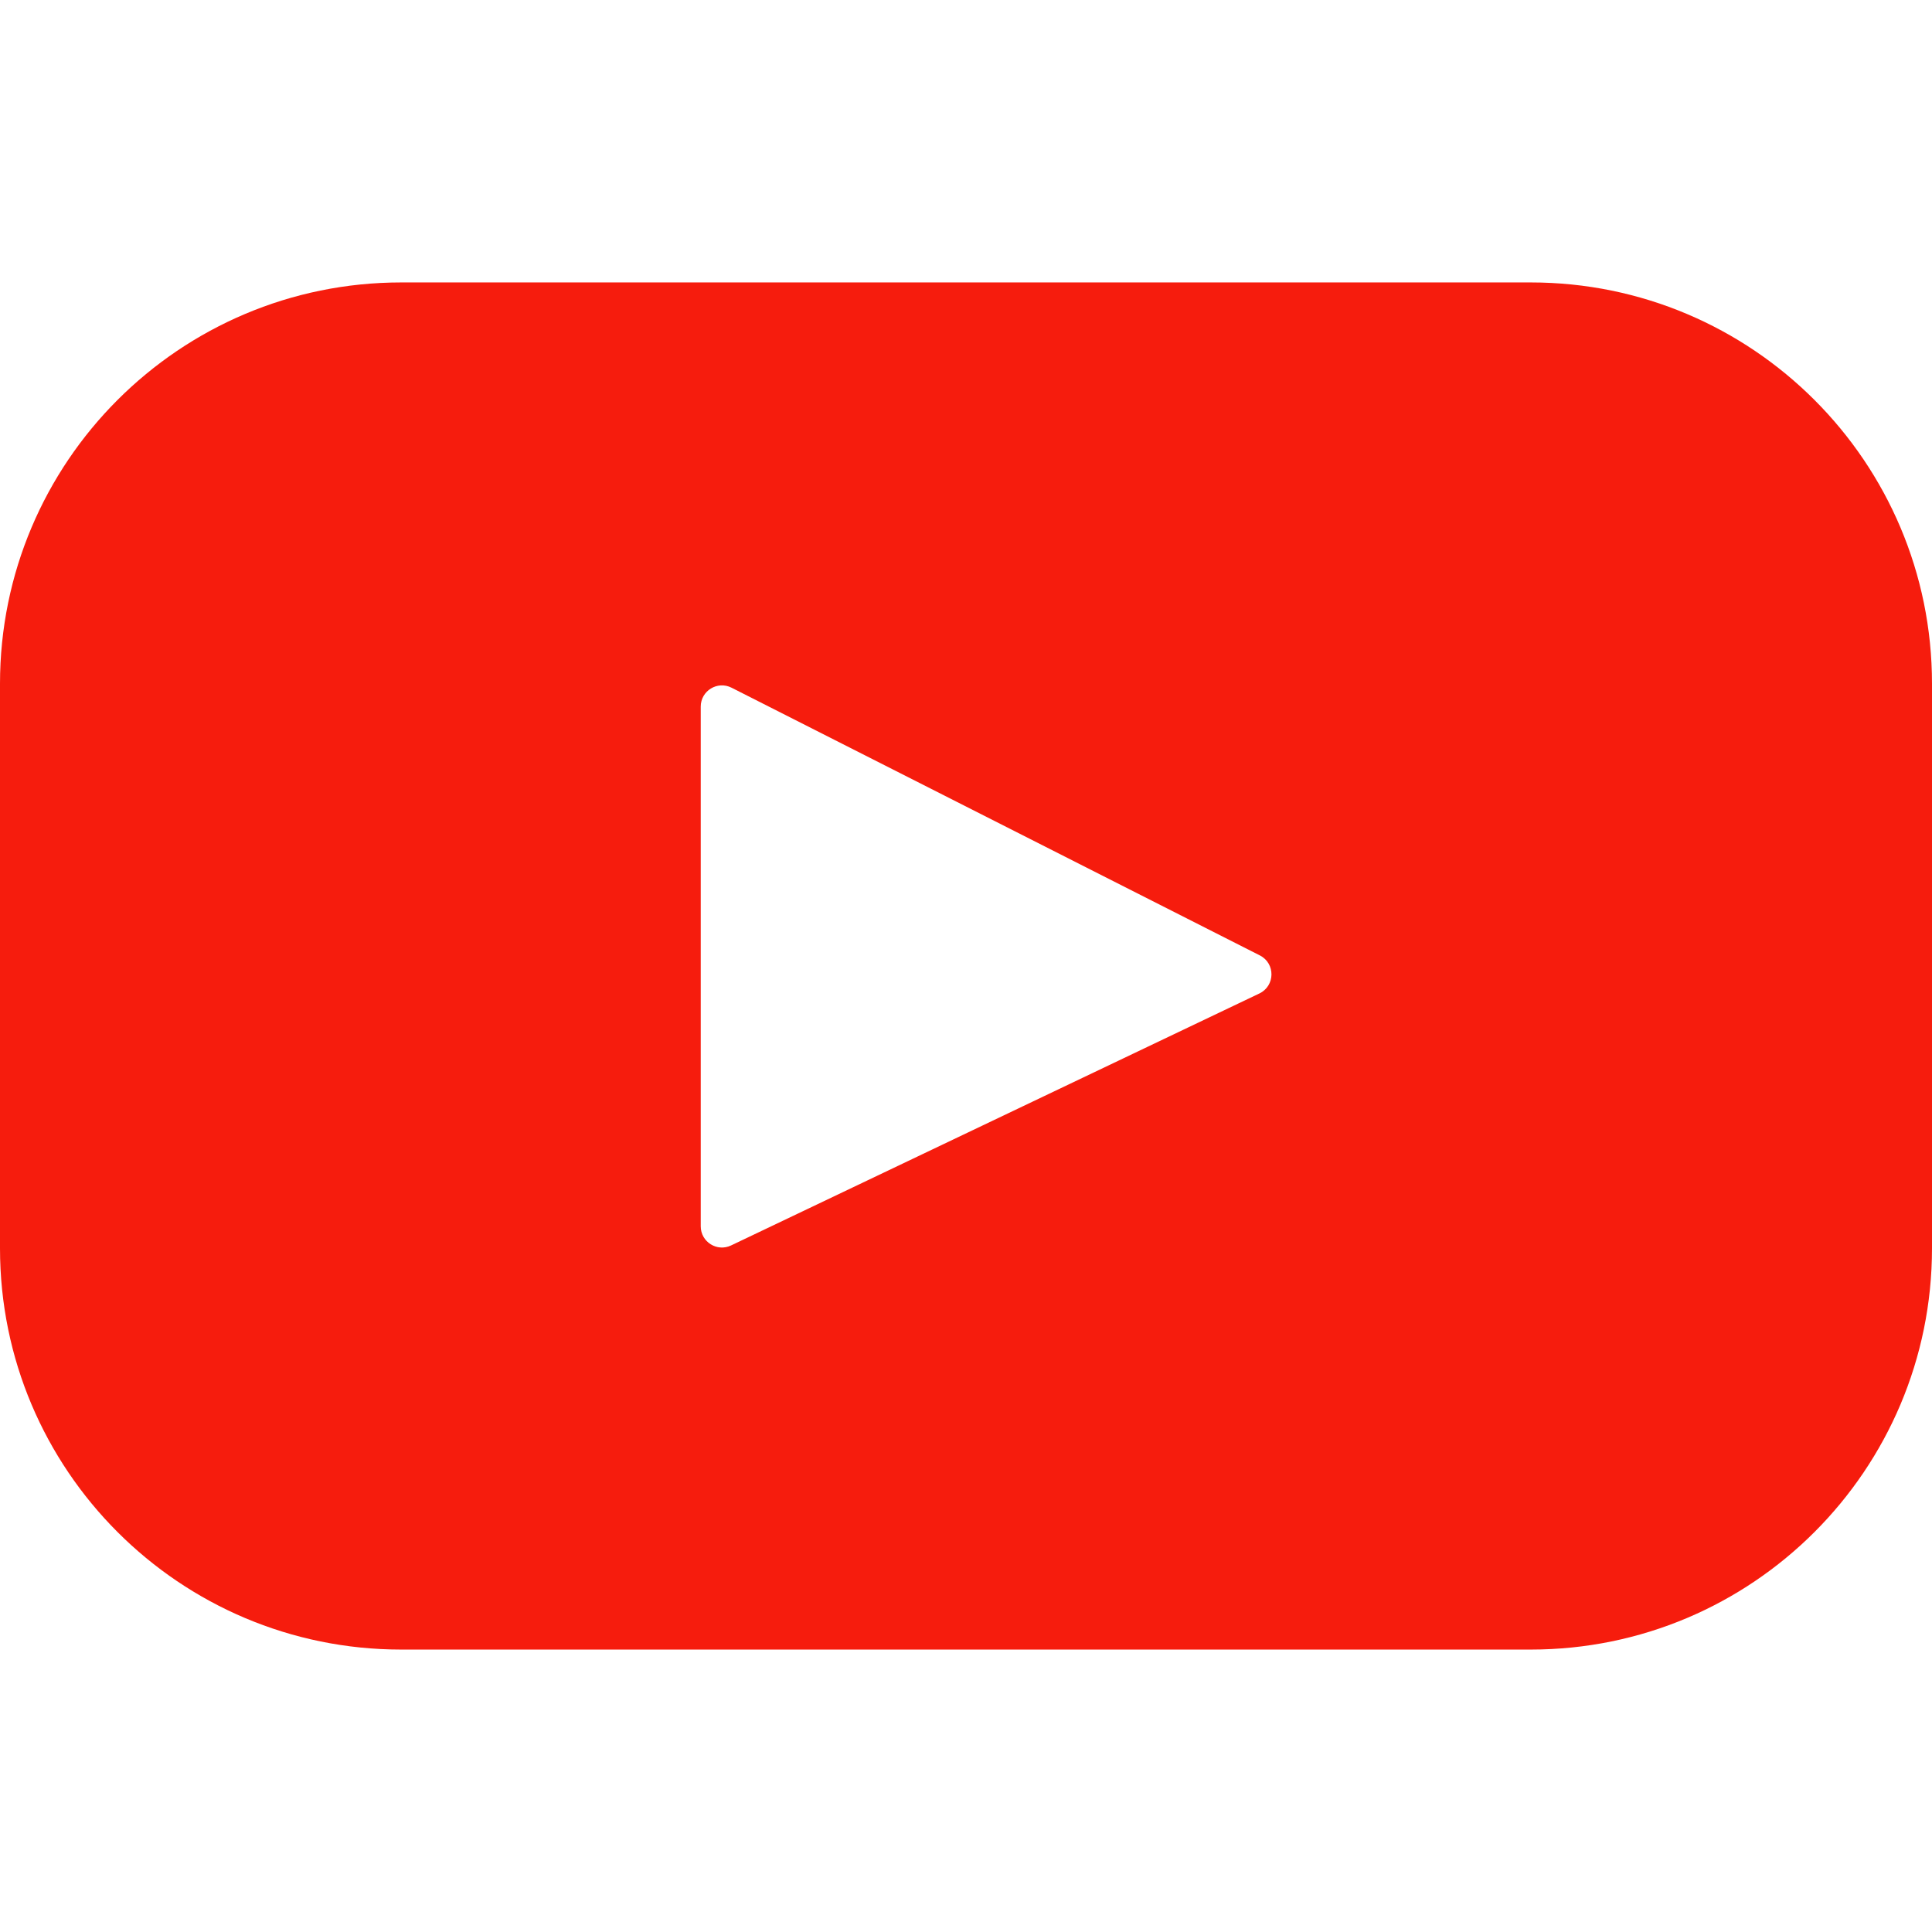
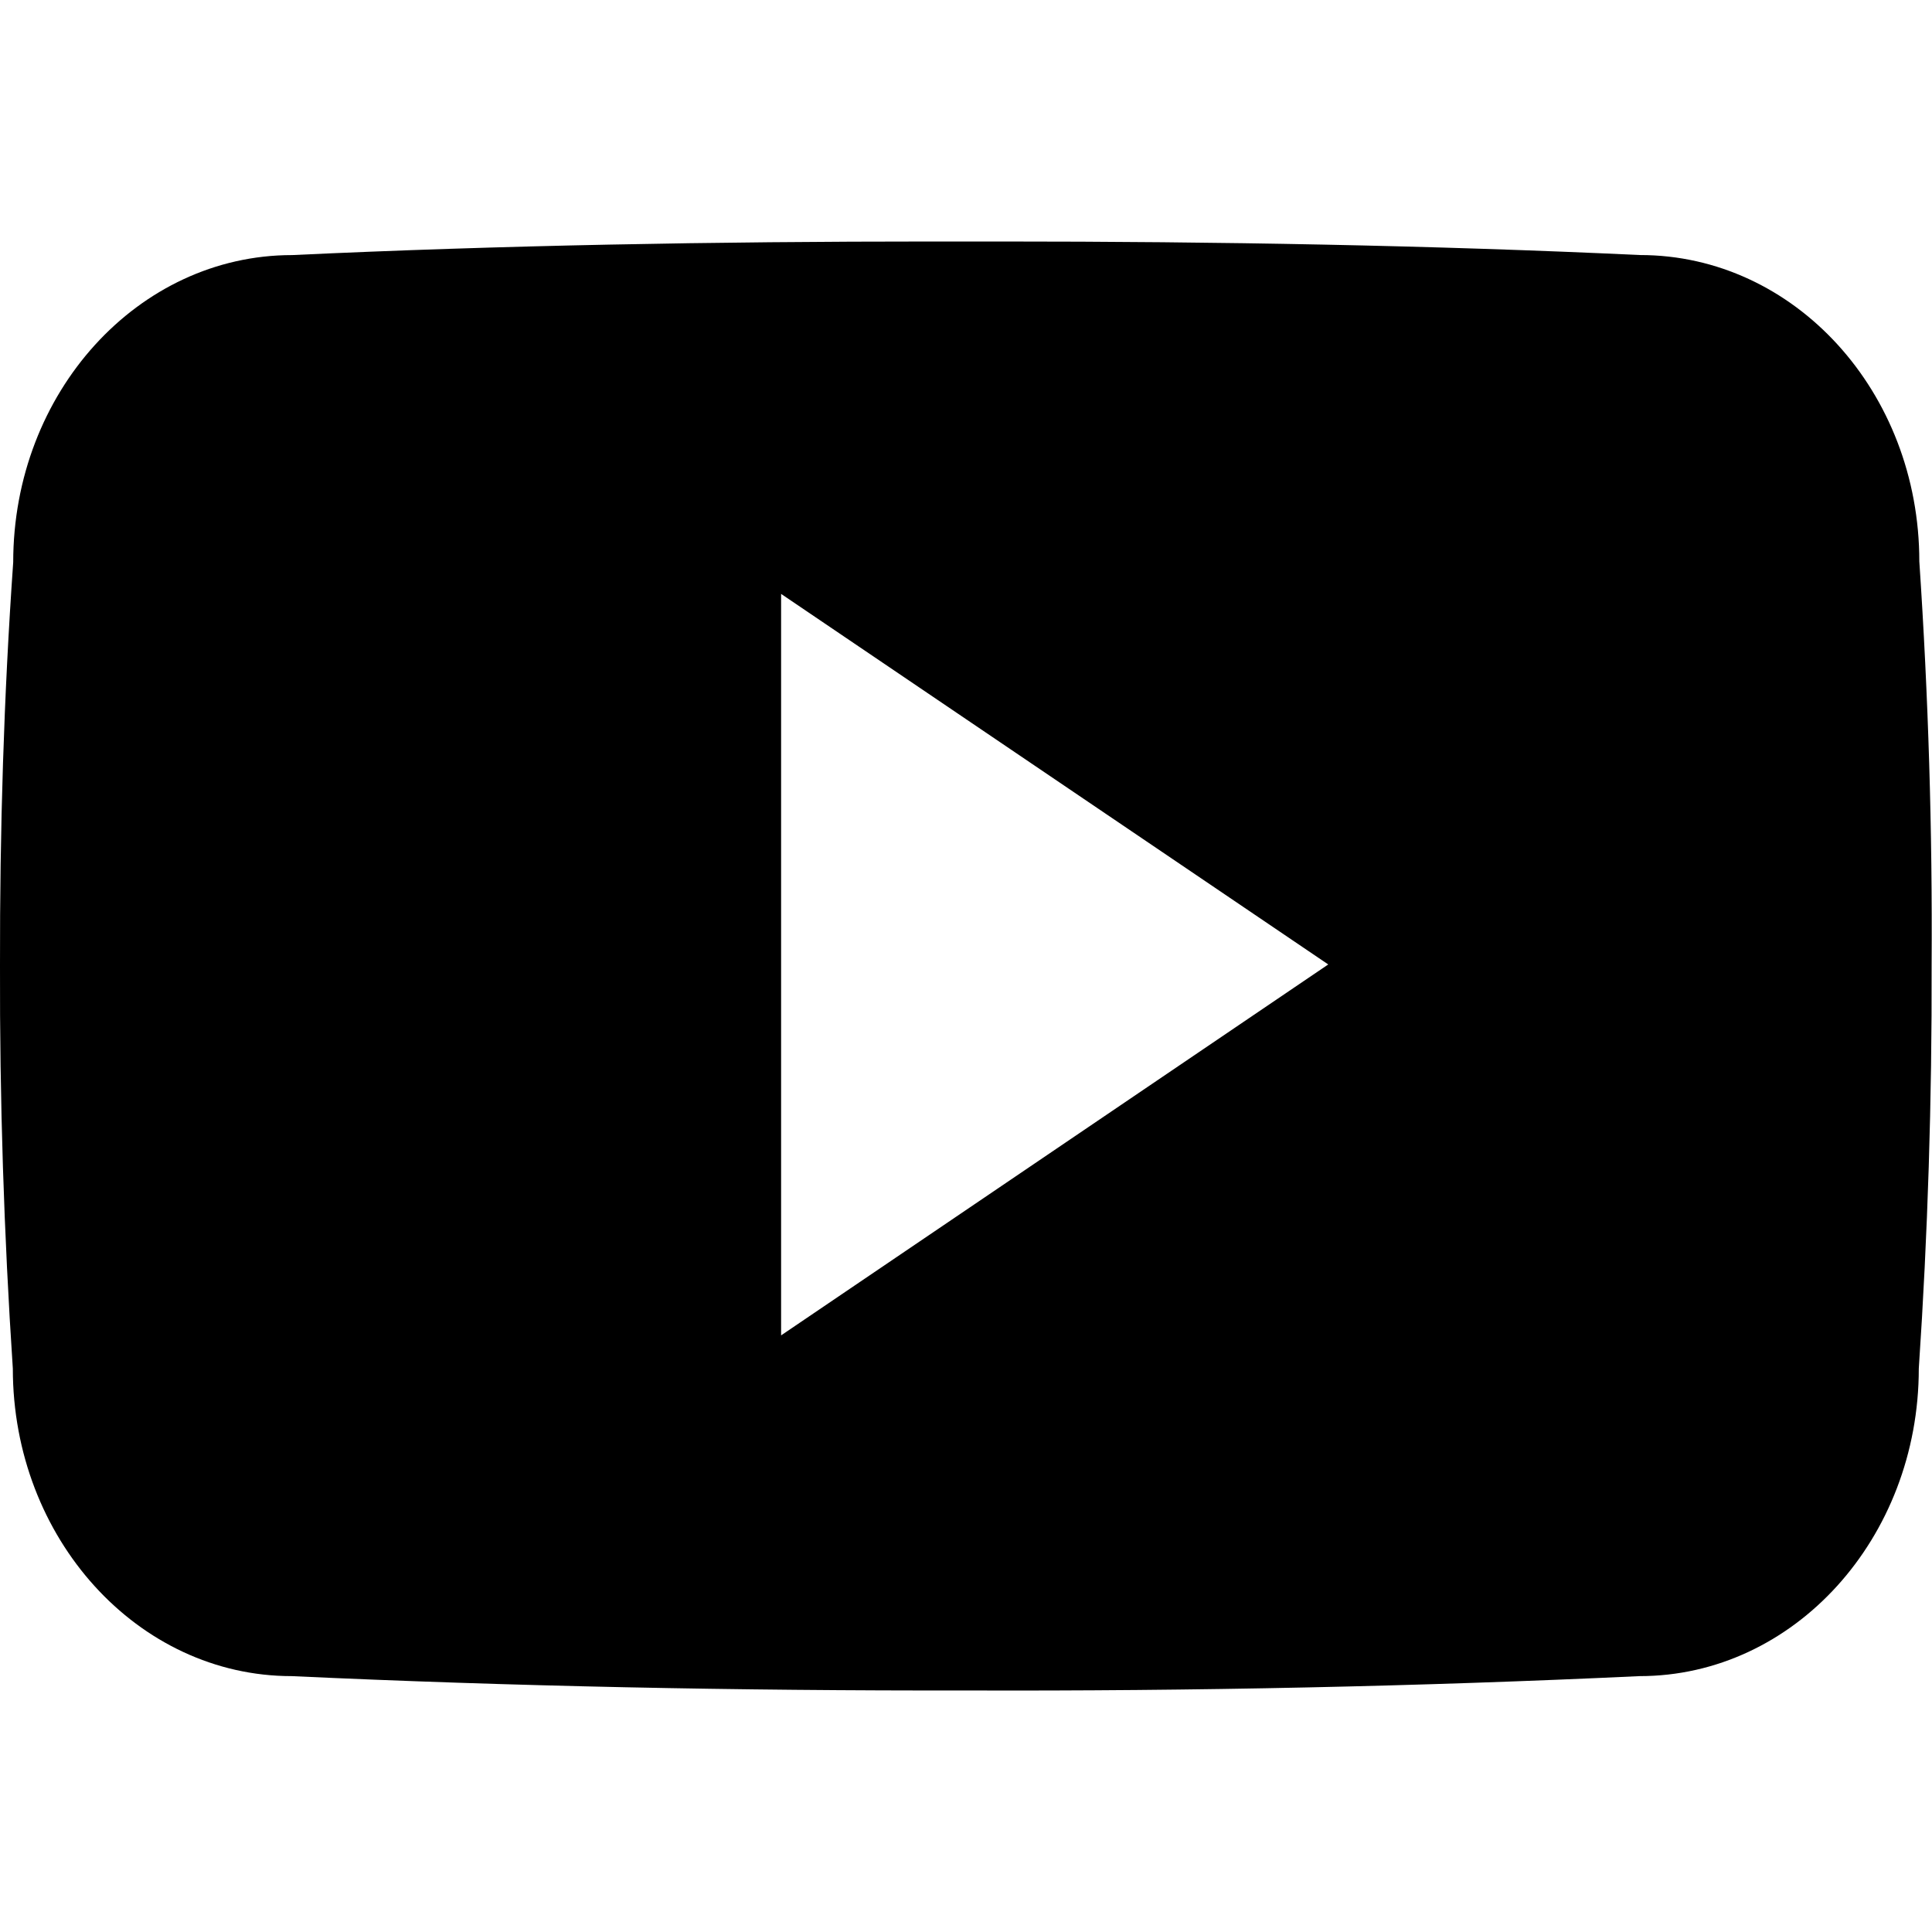
- <svg xmlns="http://www.w3.org/2000/svg" height="800px" width="800px" version="1.1" id="Layer_1" viewBox="0 0 461.001 461.001" xml:space="preserve">
-   <g>
-     <path style="fill:#F61C0D;" d="M365.257,67.393H95.744C42.866,67.393,0,110.259,0,163.137v134.728   c0,52.878,42.866,95.744,95.744,95.744h269.513c52.878,0,95.744-42.866,95.744-95.744V163.137   C461.001,110.259,418.135,67.393,365.257,67.393z M300.506,237.056l-126.06,60.123c-3.359,1.602-7.239-0.847-7.239-4.568V168.607   c0-3.774,3.982-6.22,7.348-4.514l126.06,63.881C304.363,229.873,304.298,235.248,300.506,237.056z" />
-   </g>
+ <svg xmlns="http://www.w3.org/2000/svg" class="ionicon" viewBox="0 0 512 512">
+   <path d="M508.64 148.79c0-45-33.1-81.2-74-81.2C379.24 65 322.74 64 265 64h-18c-57.6 0-114.2 1-169.6 3.6C36.6 67.6 3.5 104 3.5 149 1 184.59-.06 220.19 0 255.79q-.15 53.4 3.4 106.9c0 45 33.1 81.5 73.9 81.5 58.2 2.7 117.9 3.9 178.6 3.8q91.2.3 178.6-3.8c40.9 0 74-36.5 74-81.5 2.4-35.7 3.5-71.3 3.4-107q.34-53.4-3.26-106.9zM207 353.89v-196.5l145 98.2z" />
</svg>
